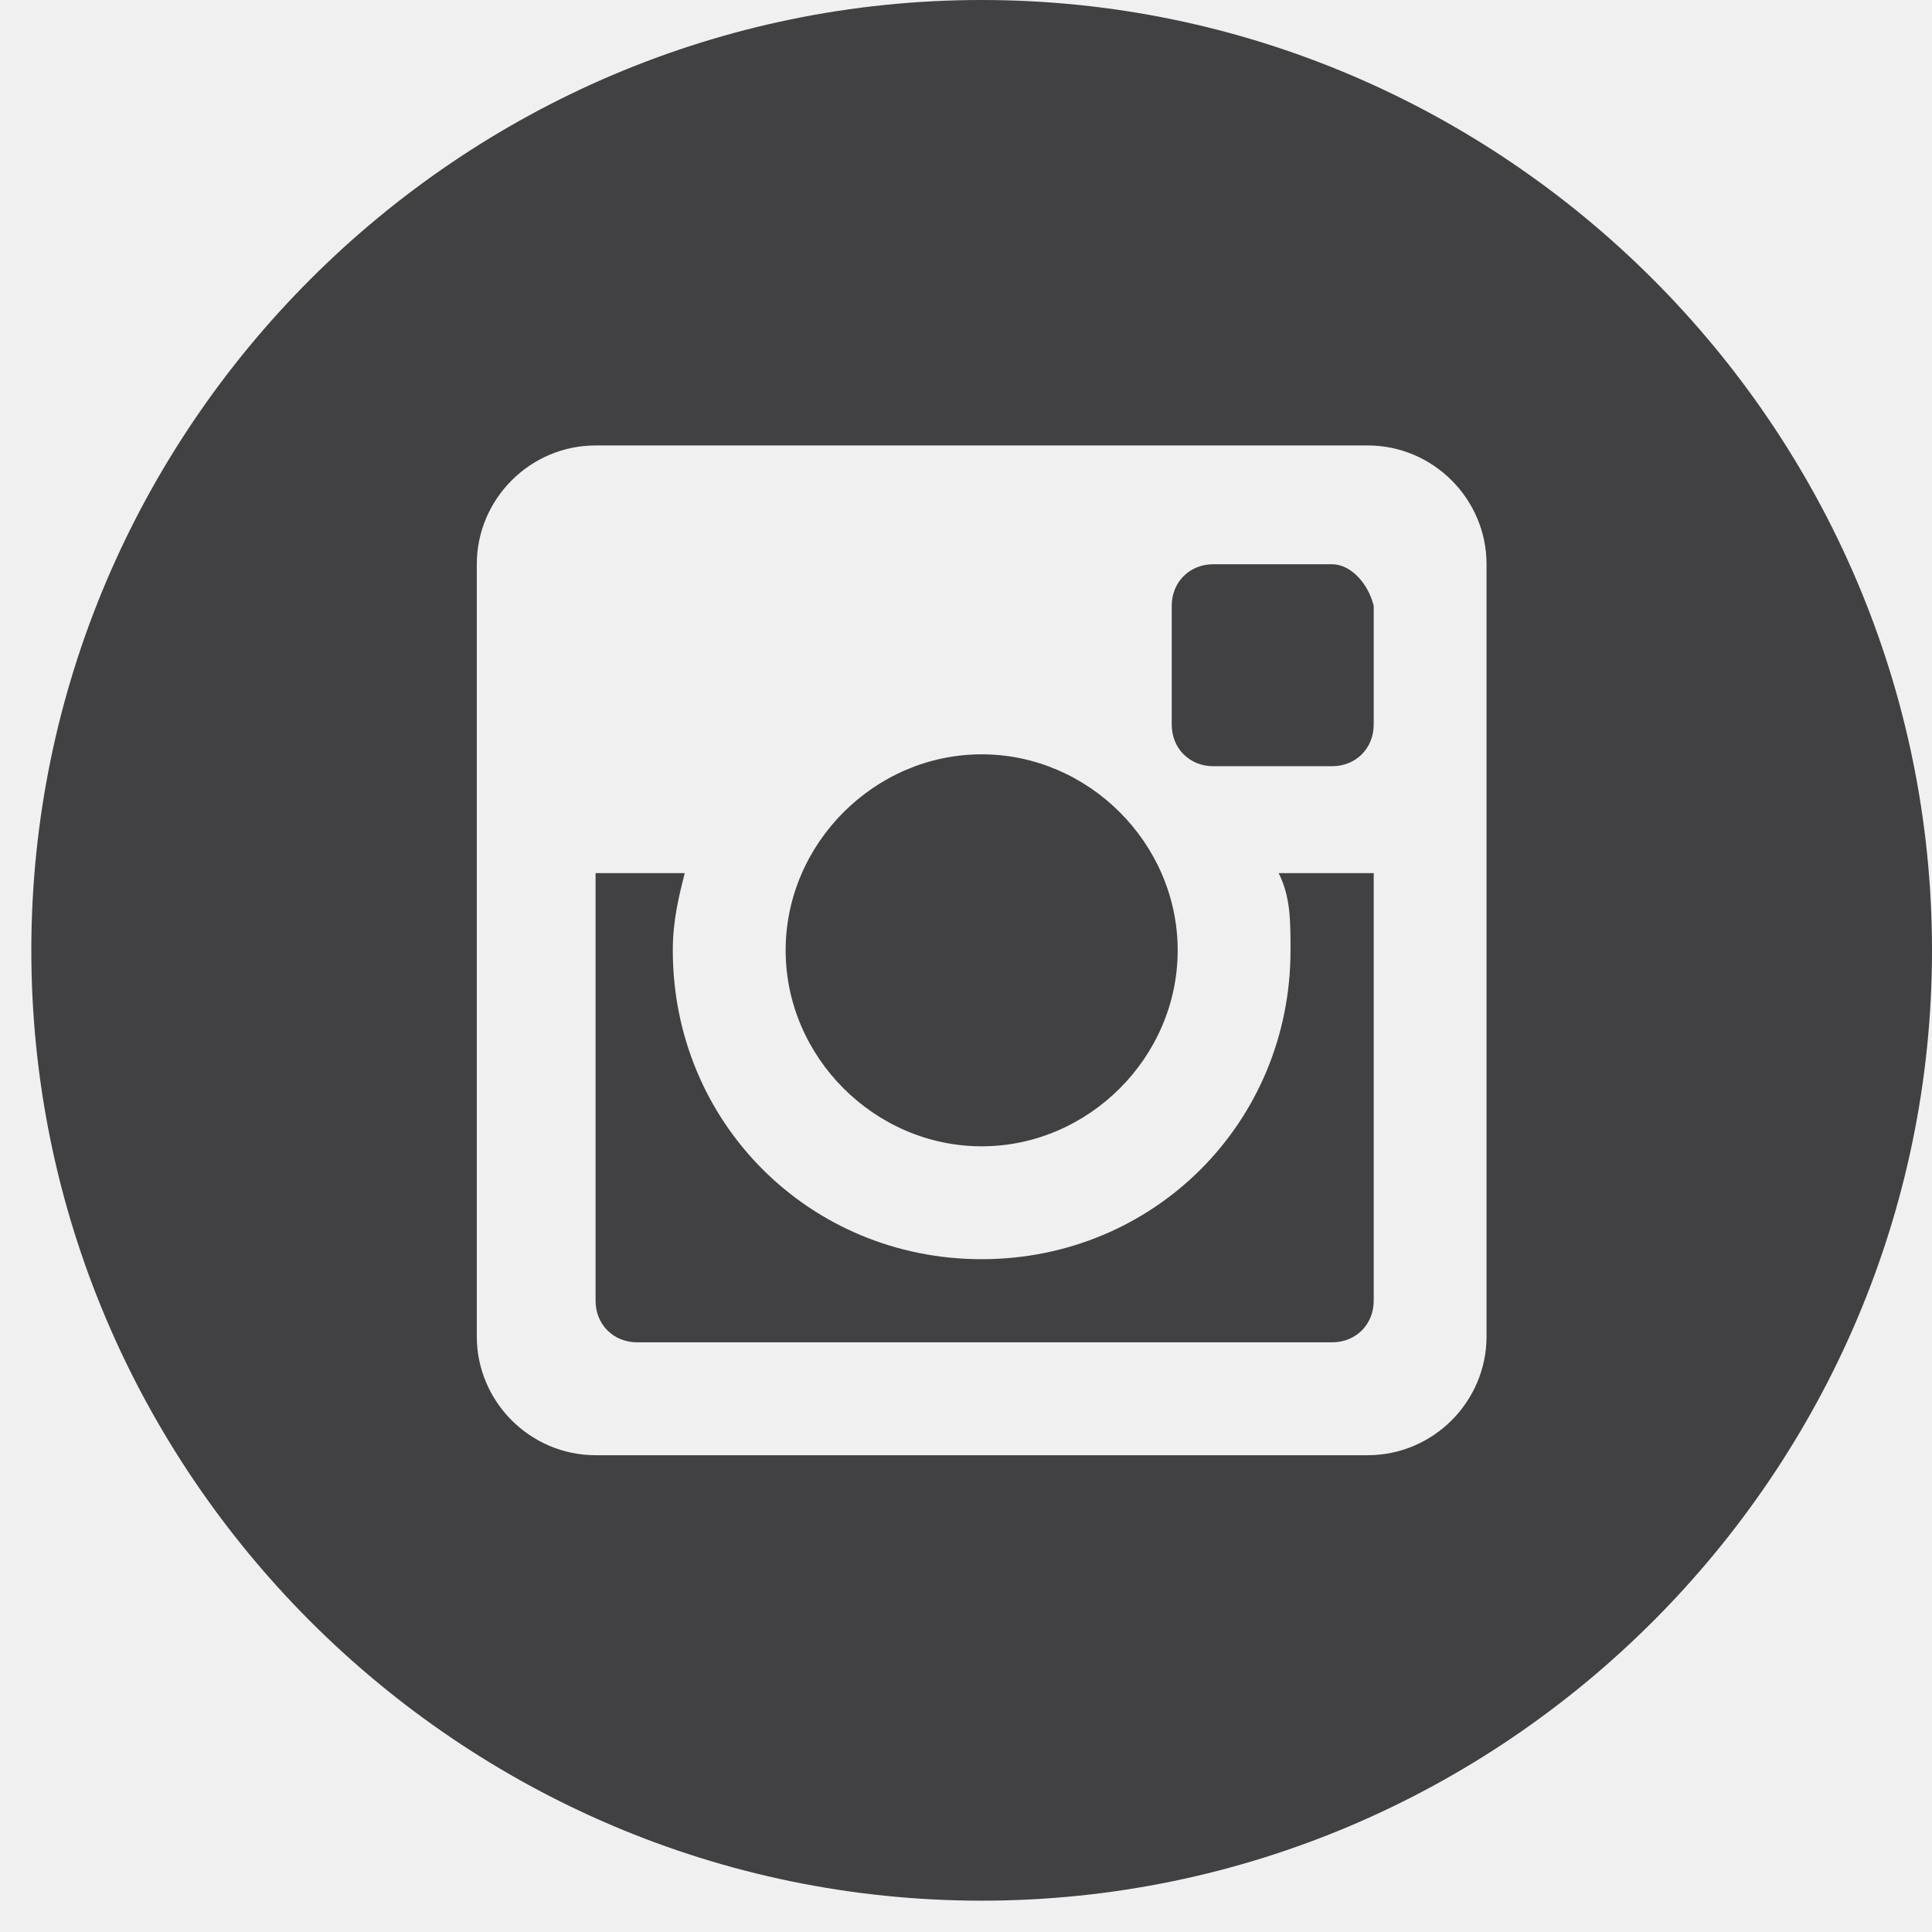
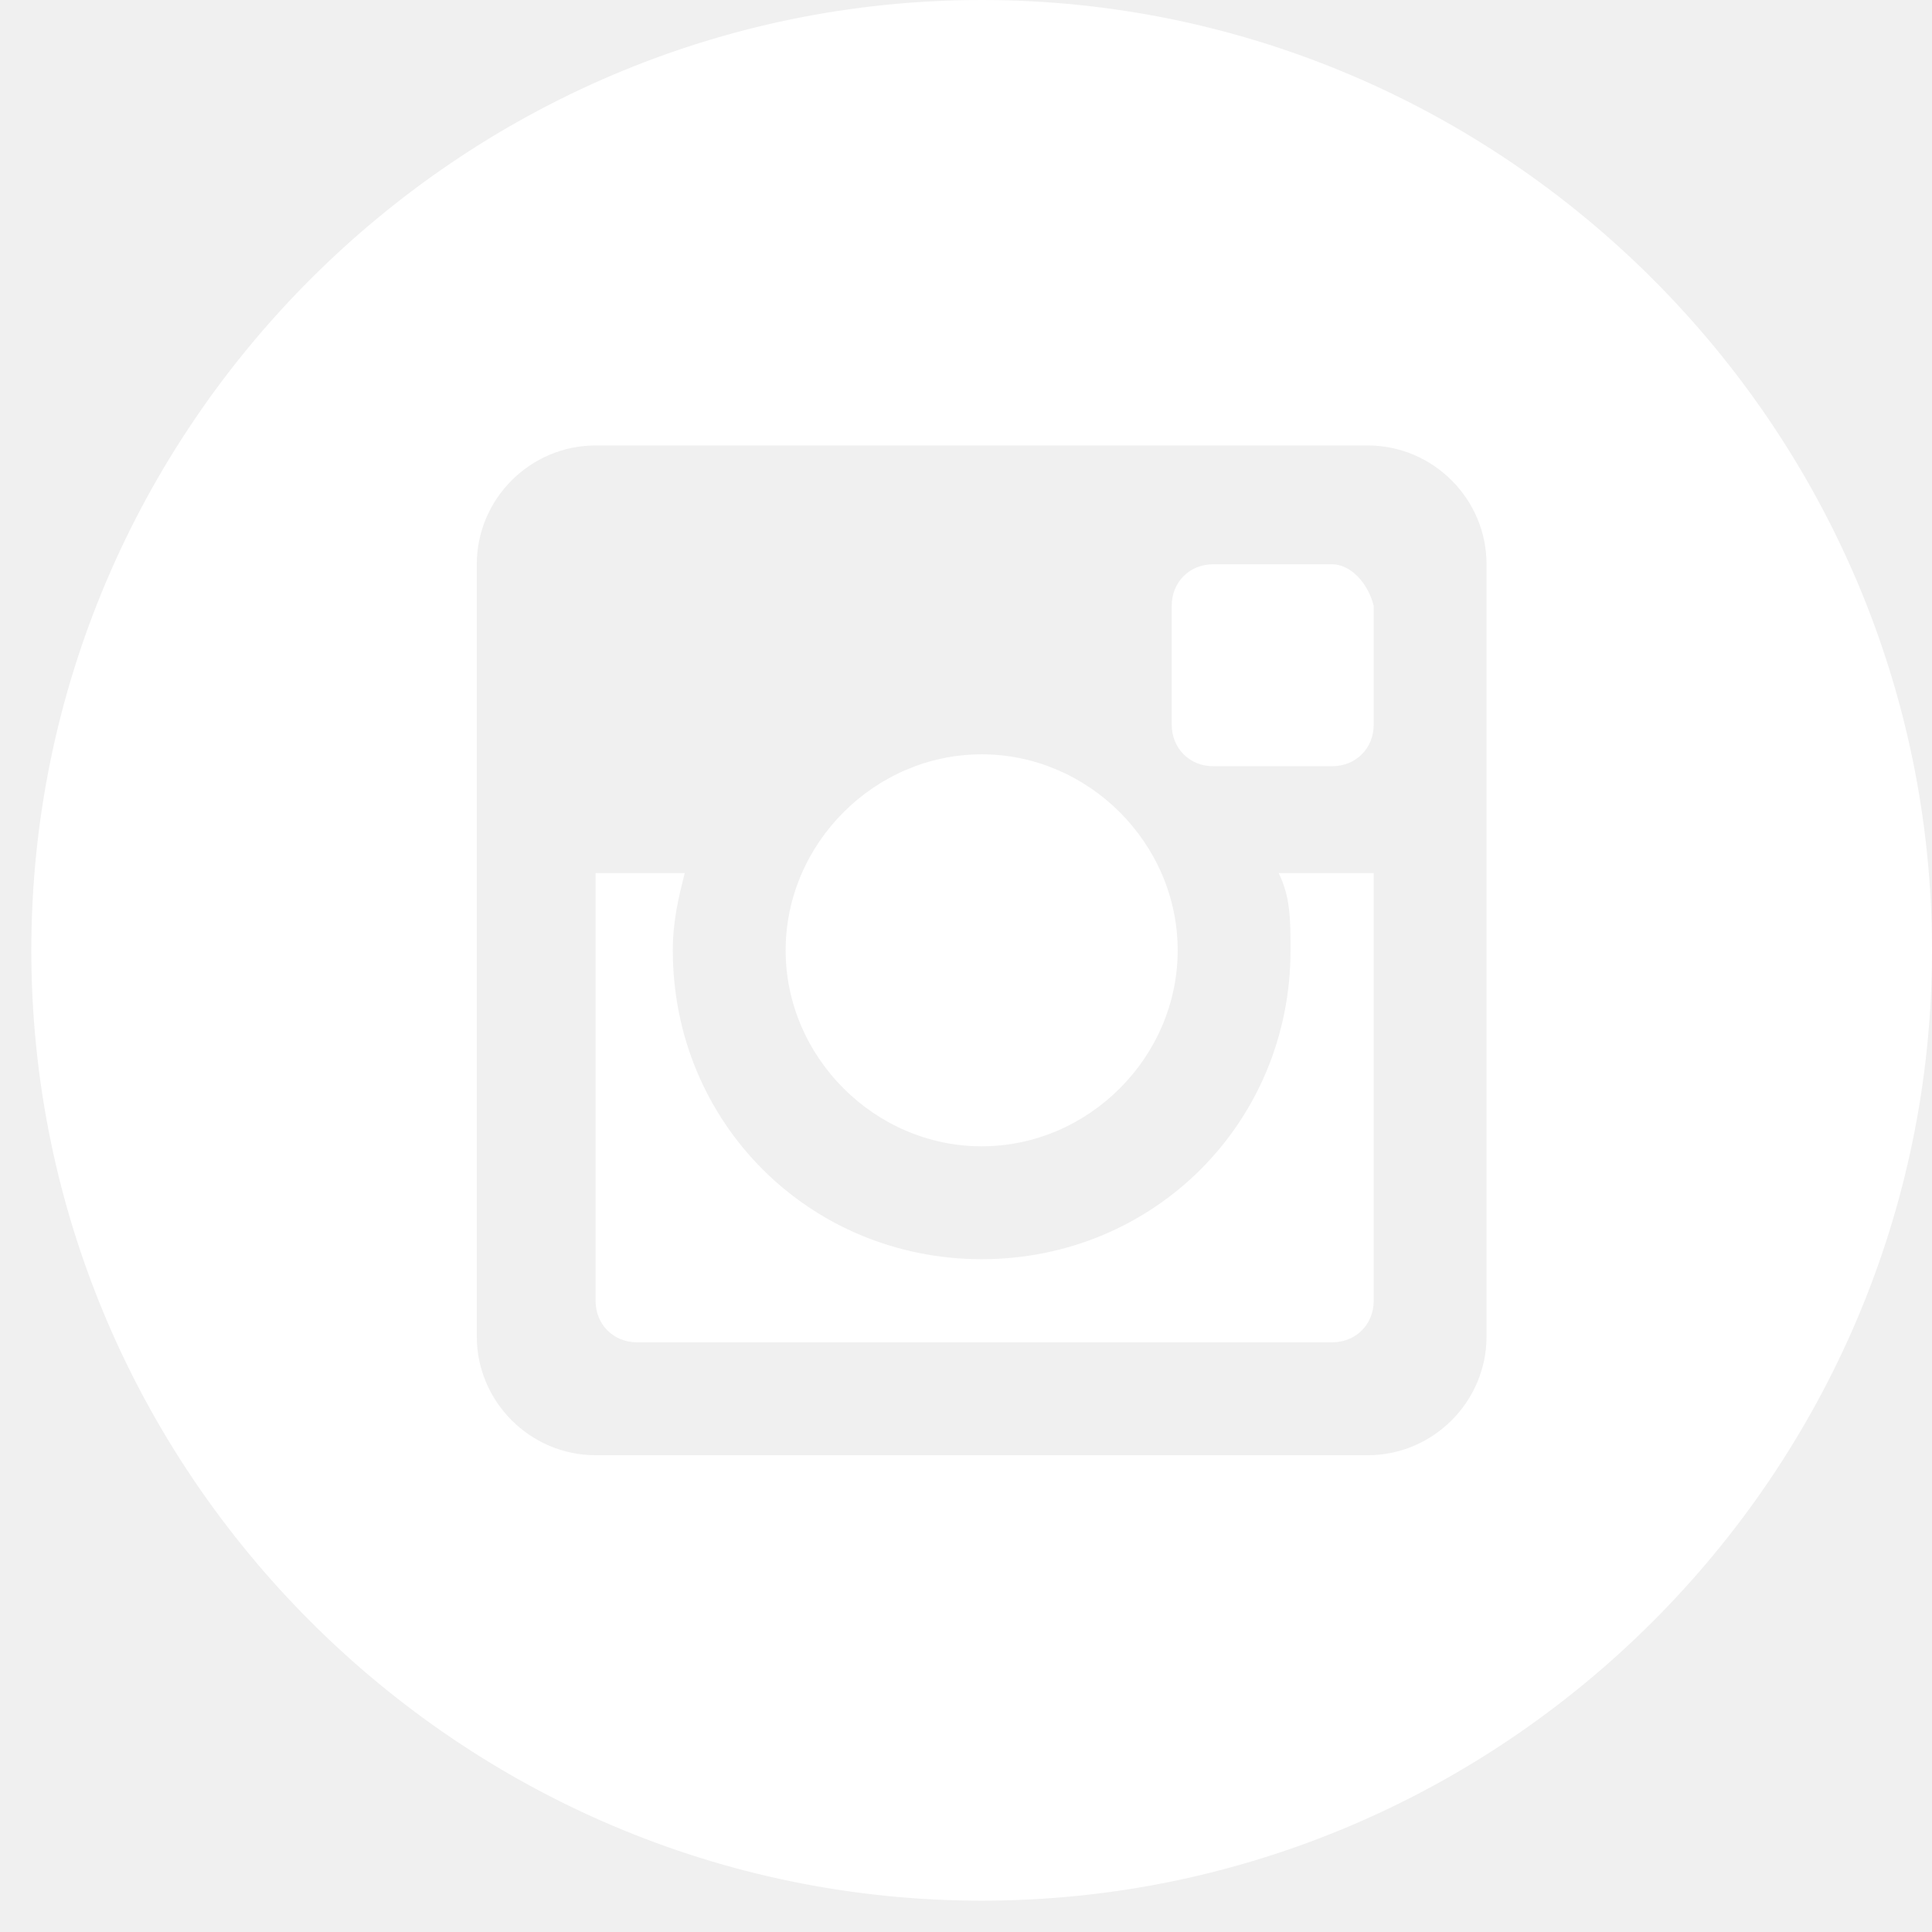
<svg xmlns="http://www.w3.org/2000/svg" viewBox="0 0 37 37" fill="none">
  <g clip-path="url(#clip0)">
-     <path d="M25.511 10.806H23.236C22.781 10.806 22.44 11.147 22.44 11.602V13.877C22.44 14.332 22.781 14.674 23.236 14.674H25.511C25.966 14.674 26.308 14.332 26.308 13.877V11.602C26.194 11.147 25.852 10.806 25.511 10.806Z" fill="#414042" />
-     <path d="M24.715 18.2C24.715 21.499 22.099 24.115 18.8 24.115C15.501 24.115 12.885 21.499 12.885 18.2C12.885 17.631 12.999 17.176 13.113 16.721H11.406V24.911C11.406 25.366 11.748 25.707 12.203 25.707H25.511C25.966 25.707 26.308 25.366 26.308 24.911V16.721H24.488C24.715 17.176 24.715 17.631 24.715 18.2Z" fill="#414042" />
-     <path d="M18.8 21.953C20.848 21.953 22.554 20.247 22.554 18.2C22.554 16.152 20.848 14.446 18.8 14.446C16.753 14.446 15.046 16.152 15.046 18.2C15.046 20.247 16.753 21.953 18.8 21.953Z" fill="#414042" />
-     <path d="M18.8 0C8.79 0 0.6 8.19 0.6 18.2C0.6 28.21 8.79 36.4 18.8 36.4C28.81 36.4 37 28.21 37 18.2C37 8.19 28.81 0 18.8 0ZM28.469 25.594C28.469 26.845 27.445 27.869 26.194 27.869H11.406C10.155 27.869 9.131 26.845 9.131 25.594V10.806C9.131 9.555 10.155 8.531 11.406 8.531H26.194C27.445 8.531 28.469 9.555 28.469 10.806V25.594Z" fill="#414042" />
+     <path d="M25.511 10.806H23.236C22.781 10.806 22.44 11.147 22.44 11.602V13.877C22.44 14.332 22.781 14.674 23.236 14.674H25.511C25.966 14.674 26.308 14.332 26.308 13.877V11.602C26.194 11.147 25.852 10.806 25.511 10.806Z" fill="#FFFFFF" />
+     <path d="M24.715 18.2C24.715 21.499 22.099 24.115 18.8 24.115C15.501 24.115 12.885 21.499 12.885 18.2C12.885 17.631 12.999 17.176 13.113 16.721H11.406V24.911C11.406 25.366 11.748 25.707 12.203 25.707H25.511C25.966 25.707 26.308 25.366 26.308 24.911V16.721H24.488C24.715 17.176 24.715 17.631 24.715 18.2Z" fill="#FFFFFF" />
+     <path d="M18.8 21.953C20.848 21.953 22.554 20.247 22.554 18.2C22.554 16.152 20.848 14.446 18.8 14.446C16.753 14.446 15.046 16.152 15.046 18.2C15.046 20.247 16.753 21.953 18.8 21.953Z" fill="#FFFFFF" />
+     <path d="M18.8 0C8.79 0 0.6 8.19 0.6 18.2C0.6 28.21 8.79 36.4 18.8 36.4C28.81 36.4 37 28.21 37 18.2C37 8.19 28.81 0 18.8 0ZM28.469 25.594C28.469 26.845 27.445 27.869 26.194 27.869H11.406C10.155 27.869 9.131 26.845 9.131 25.594V10.806C9.131 9.555 10.155 8.531 11.406 8.531H26.194C27.445 8.531 28.469 9.555 28.469 10.806V25.594Z" fill="#FFFFFF" />
  </g>
  <defs>
    <clipPath id="clip0">
      <rect width="36.4" height="36.4" fill="white" transform="translate(0.600006)" />
    </clipPath>
  </defs>
</svg>
